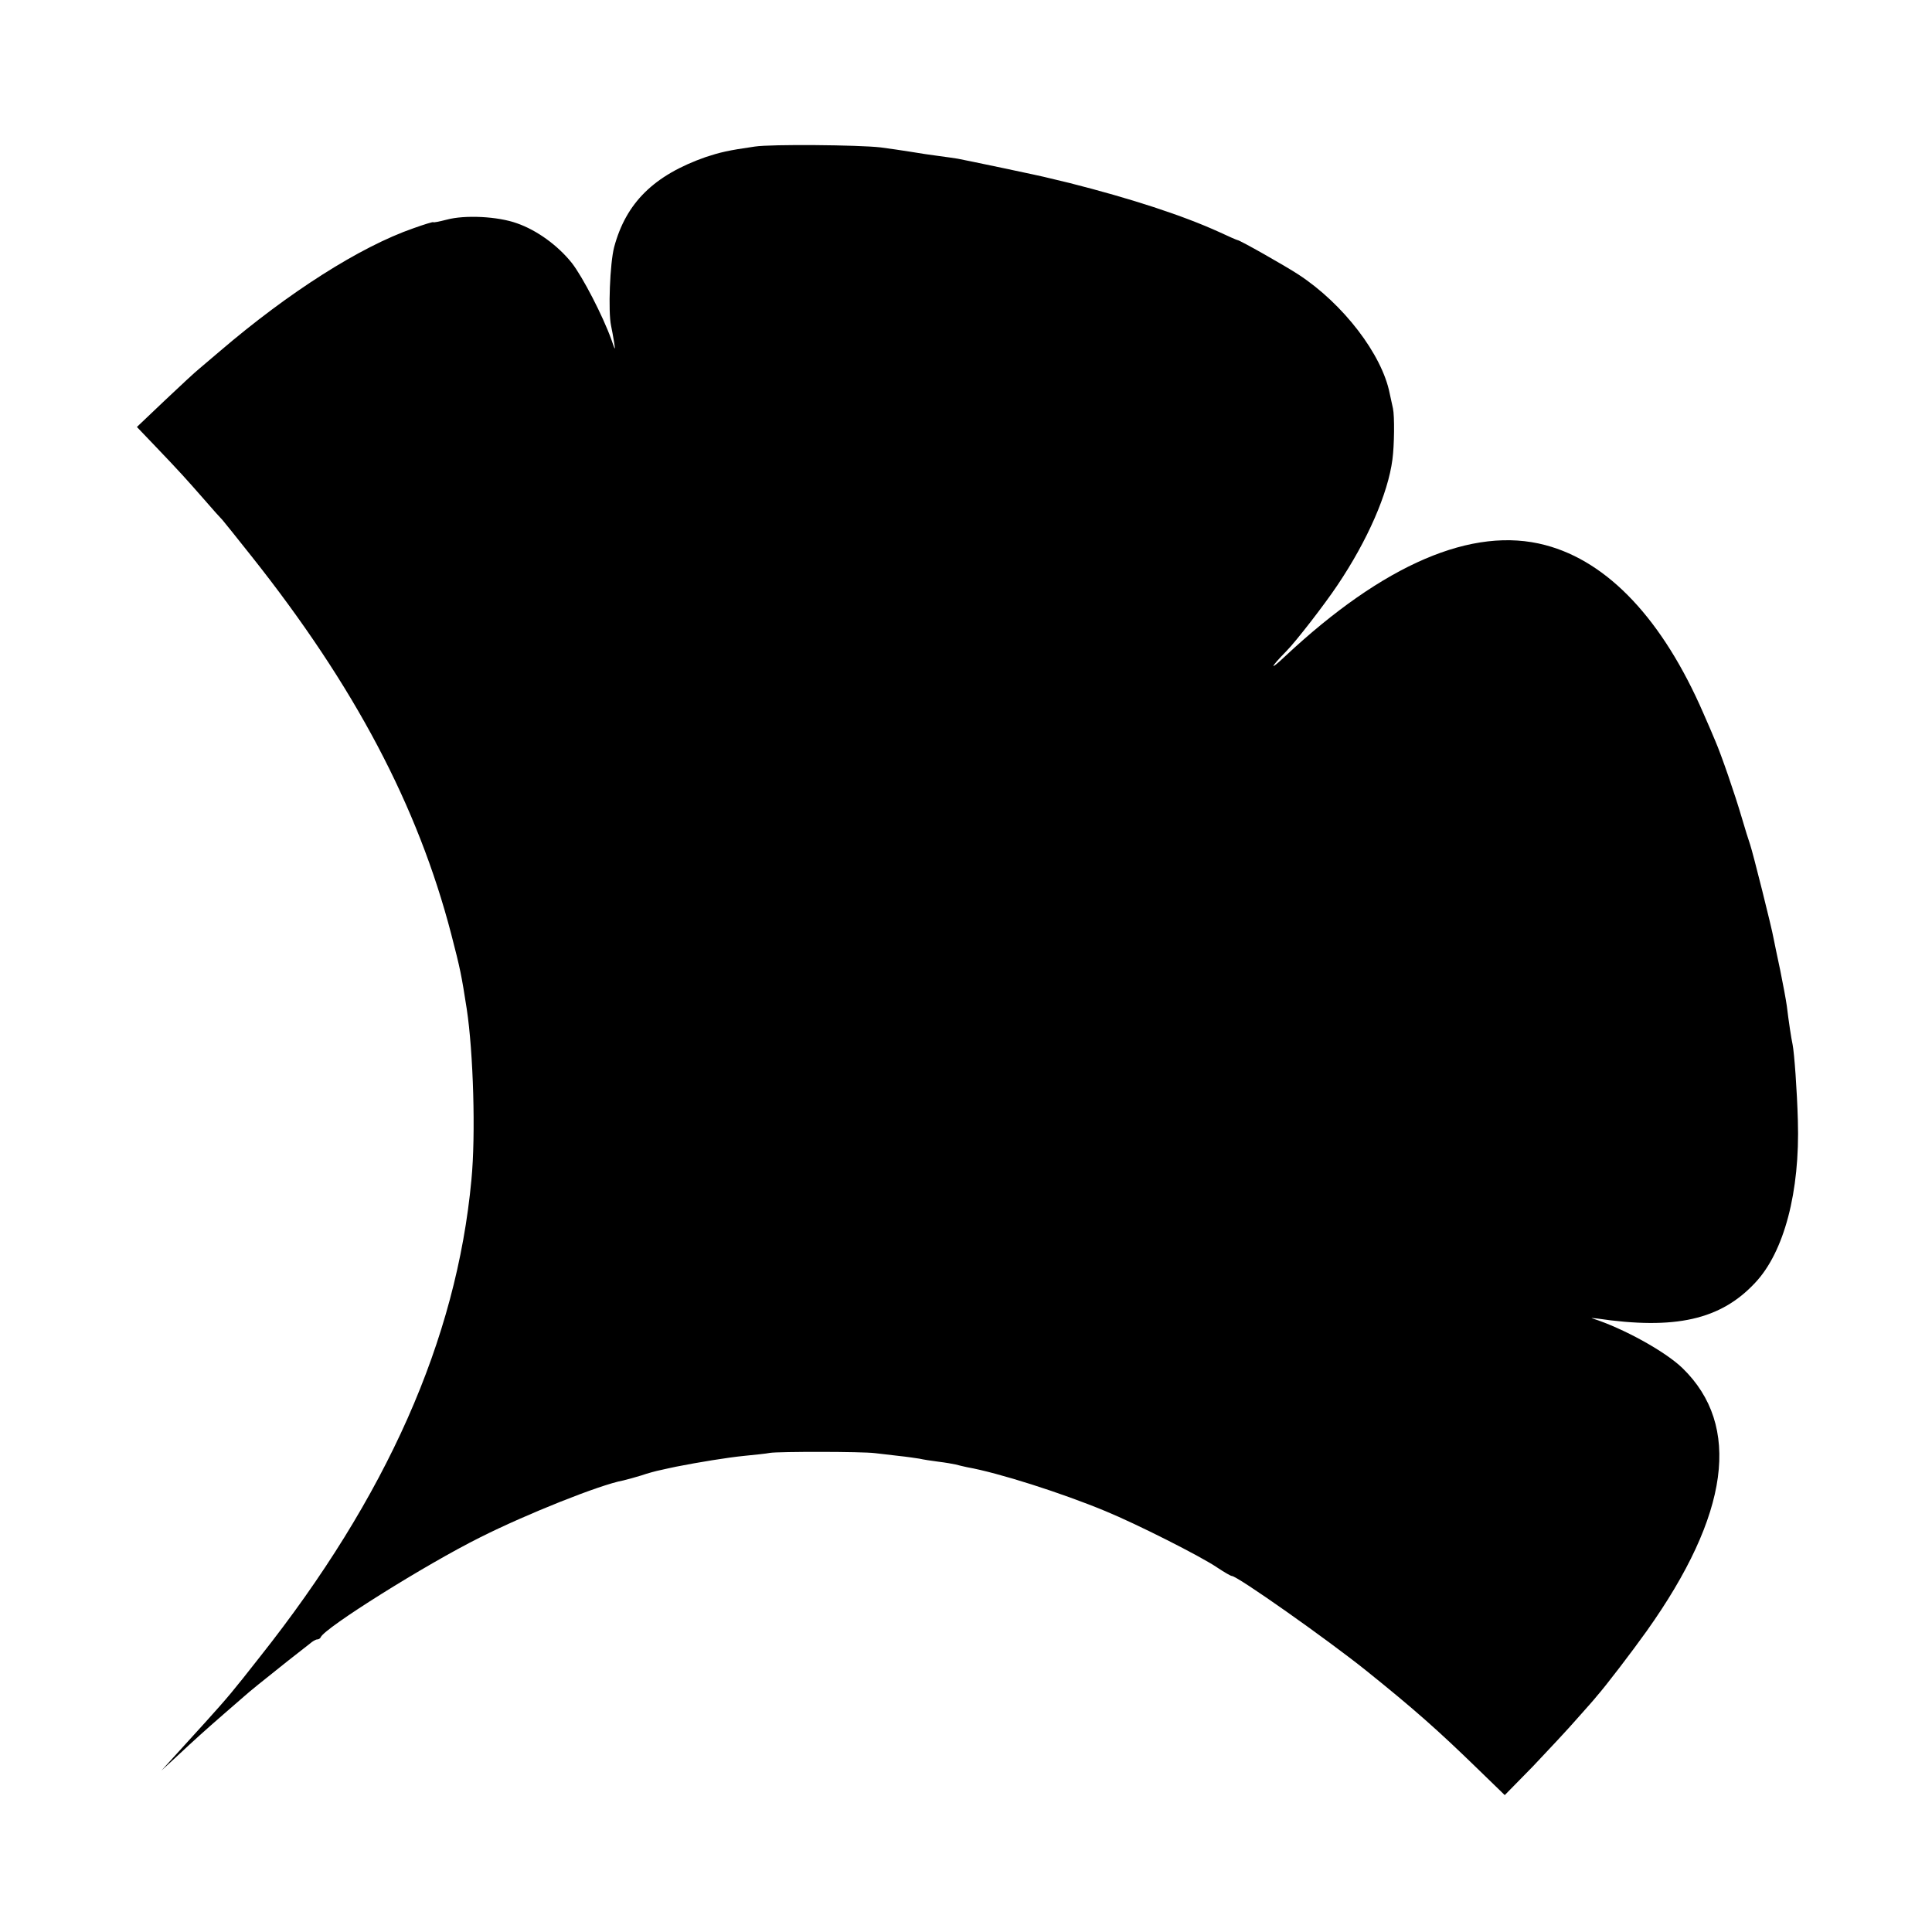
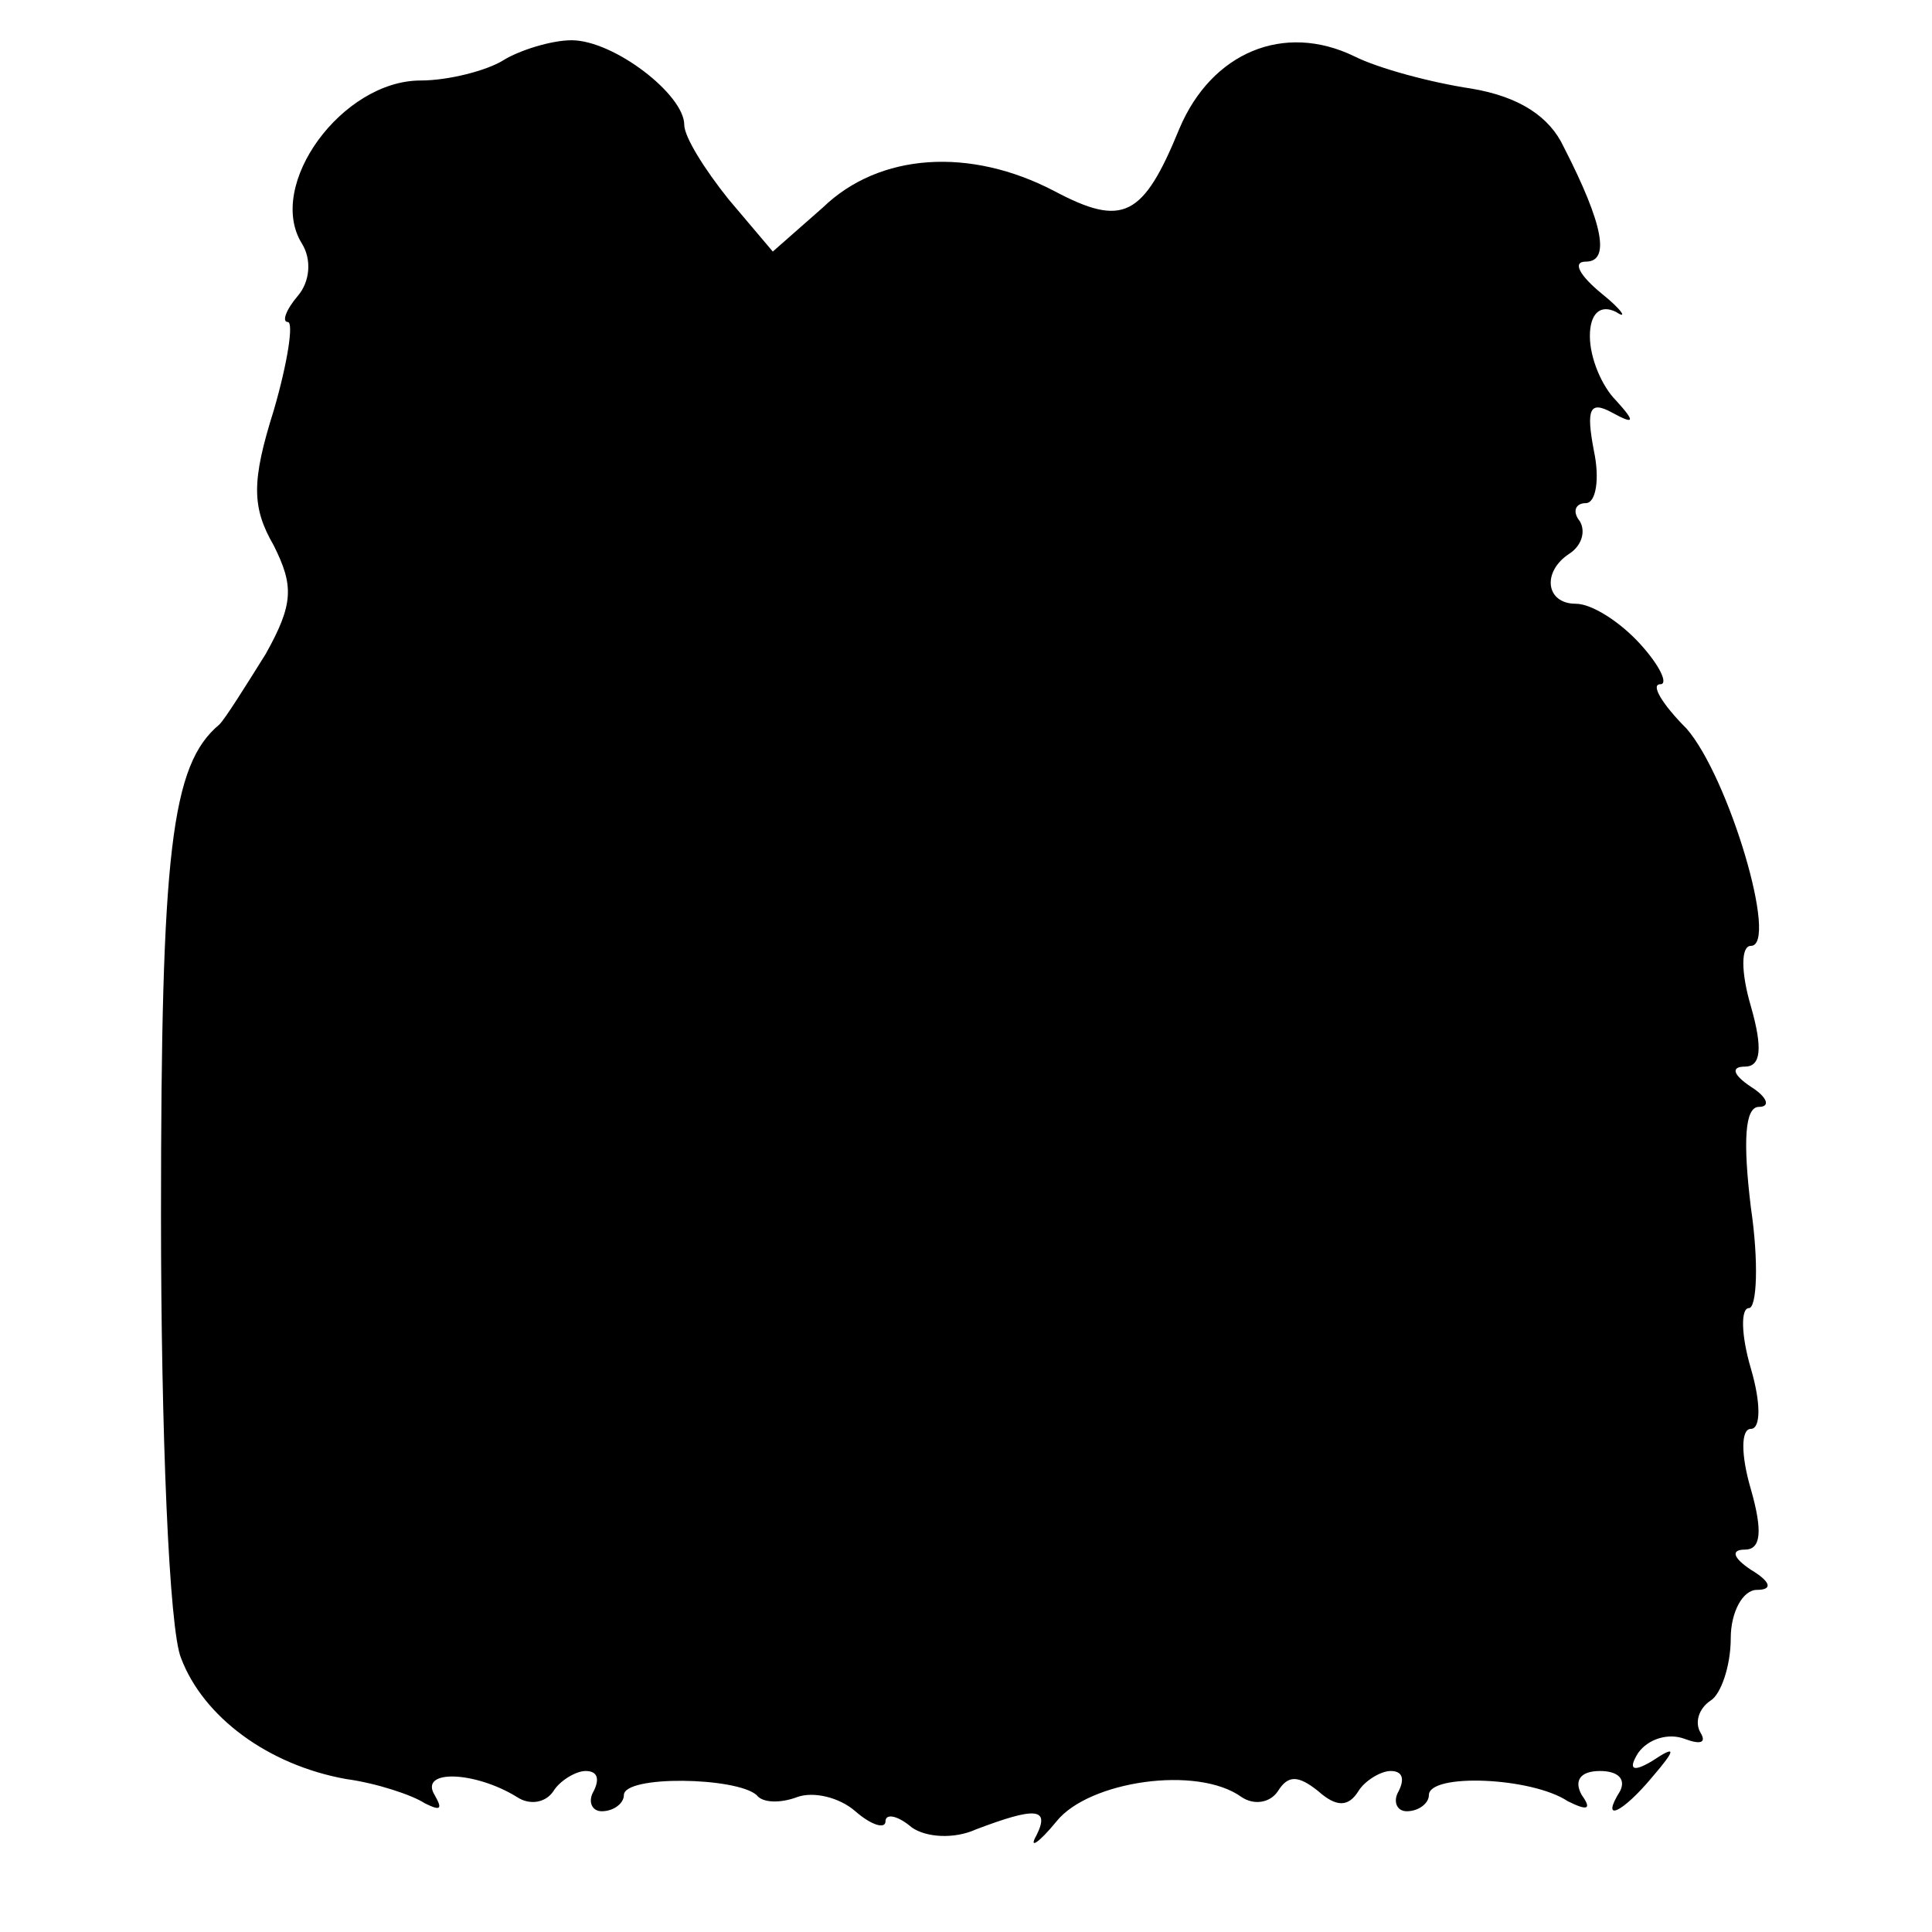
- <svg xmlns="http://www.w3.org/2000/svg" version="1.0" width="700pt" height="700pt" viewBox="0 0 700 700" preserveAspectRatio="xMidYMid meet">
-   <g transform="translate(0,700) scale(0.1,-0.1)" fill="#000000" stroke="none">
-     <path d="M2735 6469 c-98 -14 -126 -21 -178 -38 -188 -66 -289 -166 -332 -327 -15 -58 -22 -232 -11 -284 3 -14 8 -41 11 -60 5 -32 4 -31 -10 10 -31 86 -104 227 -143 277 -51 64 -127 119 -199 144 -69 25 -189 31 -255 13 -27 -7 -48 -11 -48 -9 0 2 -33 -8 -72 -22 -193 -67 -452 -232 -702 -446 -27 -23 -60 -51 -73 -62 -14 -11 -70 -63 -126 -116 l-101 -96 66 -69 c90 -94 114 -121 178 -194 30 -35 60 -68 66 -74 5 -6 53 -65 105 -131 374 -471 603 -905 724 -1370 33 -127 37 -148 56 -270 24 -157 33 -457 17 -620 -54 -579 -307 -1149 -767 -1729 -98 -125 -114 -144 -196 -235 -54 -59 -60 -66 -120 -132 l-40 -44 50 46 c76 71 104 96 175 158 36 31 70 61 76 66 14 13 72 60 154 125 36 28 73 57 83 65 9 8 21 15 26 15 5 0 11 3 13 8 14 34 381 264 578 362 167 84 435 191 518 206 13 3 42 11 65 18 23 8 56 17 72 20 17 4 41 9 55 12 81 16 185 33 245 39 39 4 81 8 95 11 32 5 334 5 380 -1 19 -2 58 -7 86 -10 29 -3 62 -8 75 -10 13 -3 44 -8 69 -11 25 -3 53 -8 62 -10 10 -3 29 -7 42 -10 113 -20 342 -93 501 -159 112 -46 346 -164 406 -205 24 -16 48 -30 52 -30 20 0 346 -230 487 -343 173 -139 259 -215 403 -355 l99 -96 102 104 c55 58 128 136 161 174 33 37 65 73 70 80 32 36 129 163 181 236 301 423 344 745 130 953 -63 61 -216 145 -326 180 -8 2 -1 2 15 0 284 -42 449 -5 574 129 105 111 163 330 155 588 -3 110 -13 245 -19 275 -5 23 -14 82 -21 140 -3 22 -14 81 -24 130 -11 50 -21 101 -24 115 -6 36 -75 311 -85 340 -5 14 -19 59 -31 100 -24 82 -74 227 -95 275 -7 17 -26 62 -43 100 -147 339 -345 550 -573 610 -263 70 -586 -69 -944 -404 -57 -54 -54 -41 5 19 35 35 140 171 186 240 109 162 183 332 199 455 7 51 8 158 2 185 -2 8 -7 33 -12 55 -28 141 -168 324 -330 430 -47 31 -213 125 -221 125 -2 0 -32 13 -66 29 -134 61 -322 122 -543 178 -33 8 -67 16 -75 18 -25 7 -303 65 -330 70 -14 2 -45 7 -70 10 -25 3 -70 10 -100 15 -30 5 -80 12 -110 16 -79 9 -396 12 -455 3z" />
+ <svg xmlns="http://www.w3.org/2000/svg" version="1.0" width="96pt" height="96pt" viewBox="0 0 96 96" preserveAspectRatio="xMidYMid meet">
+   <g transform="translate(0,96) scale(0.1,-0.1)" fill="#000000" stroke="none">
+     <path d="M250 930 c-8 -5 -27 -10 -41 -10 -39 0 -77 -52 -59 -81 5 -8 4 -19 -2 -26 -6 -7 -8 -13 -5 -13 3 0 0 -20 -7 -44 -11 -35 -11 -48 0 -67 10 -20 10 -29 -4 -54 -10 -16 -20 -32 -23 -35 -24 -20 -29 -63 -29 -244 0 -107 4 -206 10 -220 11 -29 43 -53 82 -60 15 -2 33 -8 39 -12 8 -4 9 -3 5 4 -8 13 20 12 41 -1 6 -4 14 -3 18 3 3 5 11 10 16 10 6 0 7 -4 4 -10 -3 -5 -1 -10 4 -10 6 0 11 4 11 8 0 10 56 9 66 0 3 -4 12 -4 20 -1 8 3 21 0 29 -7 8 -7 15 -9 15 -5 0 4 6 3 13 -3 7 -5 21 -6 32 -1 29 11 37 11 30 -3 -4 -7 1 -4 10 7 16 20 70 28 92 12 6 -4 14 -3 18 3 5 8 10 8 20 0 9 -8 15 -8 20 0 3 5 11 10 16 10 6 0 7 -4 4 -10 -3 -5 -1 -10 4 -10 6 0 11 4 11 8 0 11 51 9 69 -3 10 -5 12 -4 7 3 -4 7 -1 12 9 12 9 0 13 -4 10 -10 -10 -16 1 -11 16 7 12 14 12 16 0 8 -10 -6 -12 -4 -7 4 5 7 15 10 23 7 8 -3 11 -2 8 3 -3 5 -1 12 5 16 5 3 10 17 10 31 0 13 6 24 13 24 8 0 7 4 -3 10 -9 6 -10 10 -3 10 8 0 9 9 3 30 -5 17 -5 30 0 30 5 0 5 13 0 30 -5 17 -5 30 -1 30 4 0 5 23 1 50 -4 33 -3 50 4 50 6 0 4 5 -4 10 -9 6 -10 10 -3 10 8 0 9 9 3 30 -5 17 -5 30 0 30 14 0 -11 84 -32 108 -12 12 -18 22 -13 22 4 0 0 9 -10 20 -10 11 -24 20 -32 20 -15 0 -17 16 -3 25 6 4 8 11 5 16 -4 5 -2 9 3 9 5 0 7 12 4 26 -4 21 -2 25 9 19 11 -6 12 -5 2 6 -7 7 -13 21 -13 32 0 11 5 16 13 12 6 -4 3 1 -7 9 -11 9 -15 16 -8 16 12 0 9 18 -11 57 -7 15 -22 25 -46 29 -20 3 -46 10 -58 16 -35 17 -71 2 -87 -36 -18 -44 -28 -49 -62 -31 -42 22 -87 19 -115 -8 l-25 -22 -22 26 c-12 15 -22 31 -22 37 0 15 -35 42 -56 42 -10 0 -26 -5 -34 -10z" />
  </g>
</svg>
